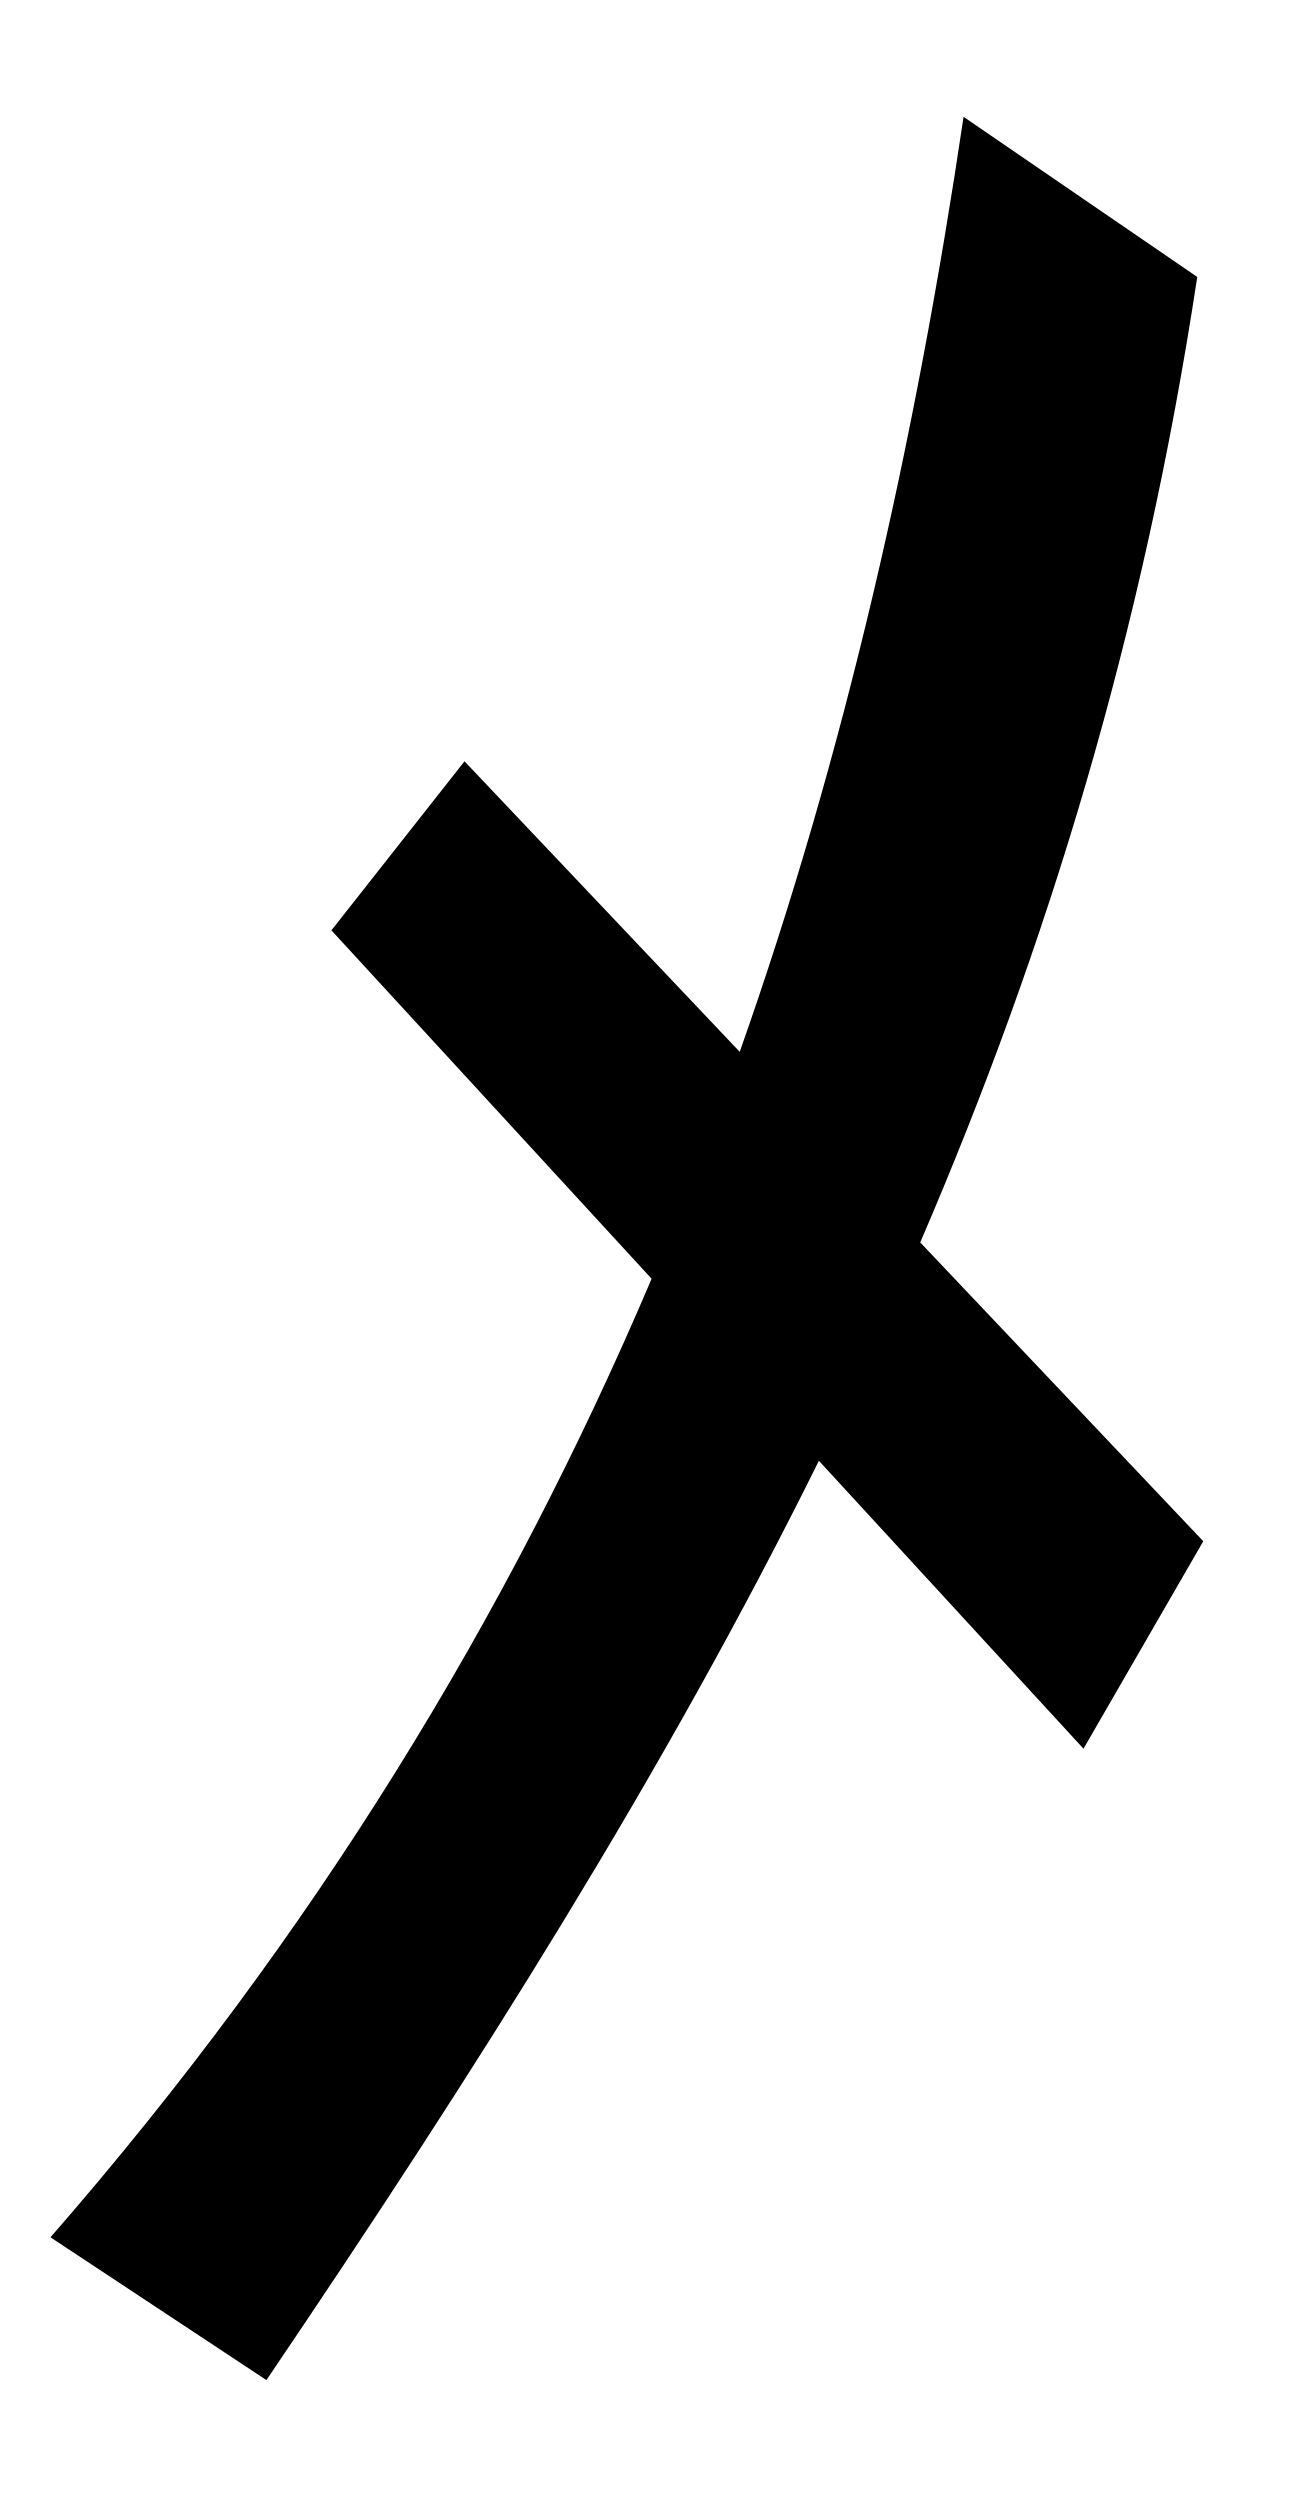
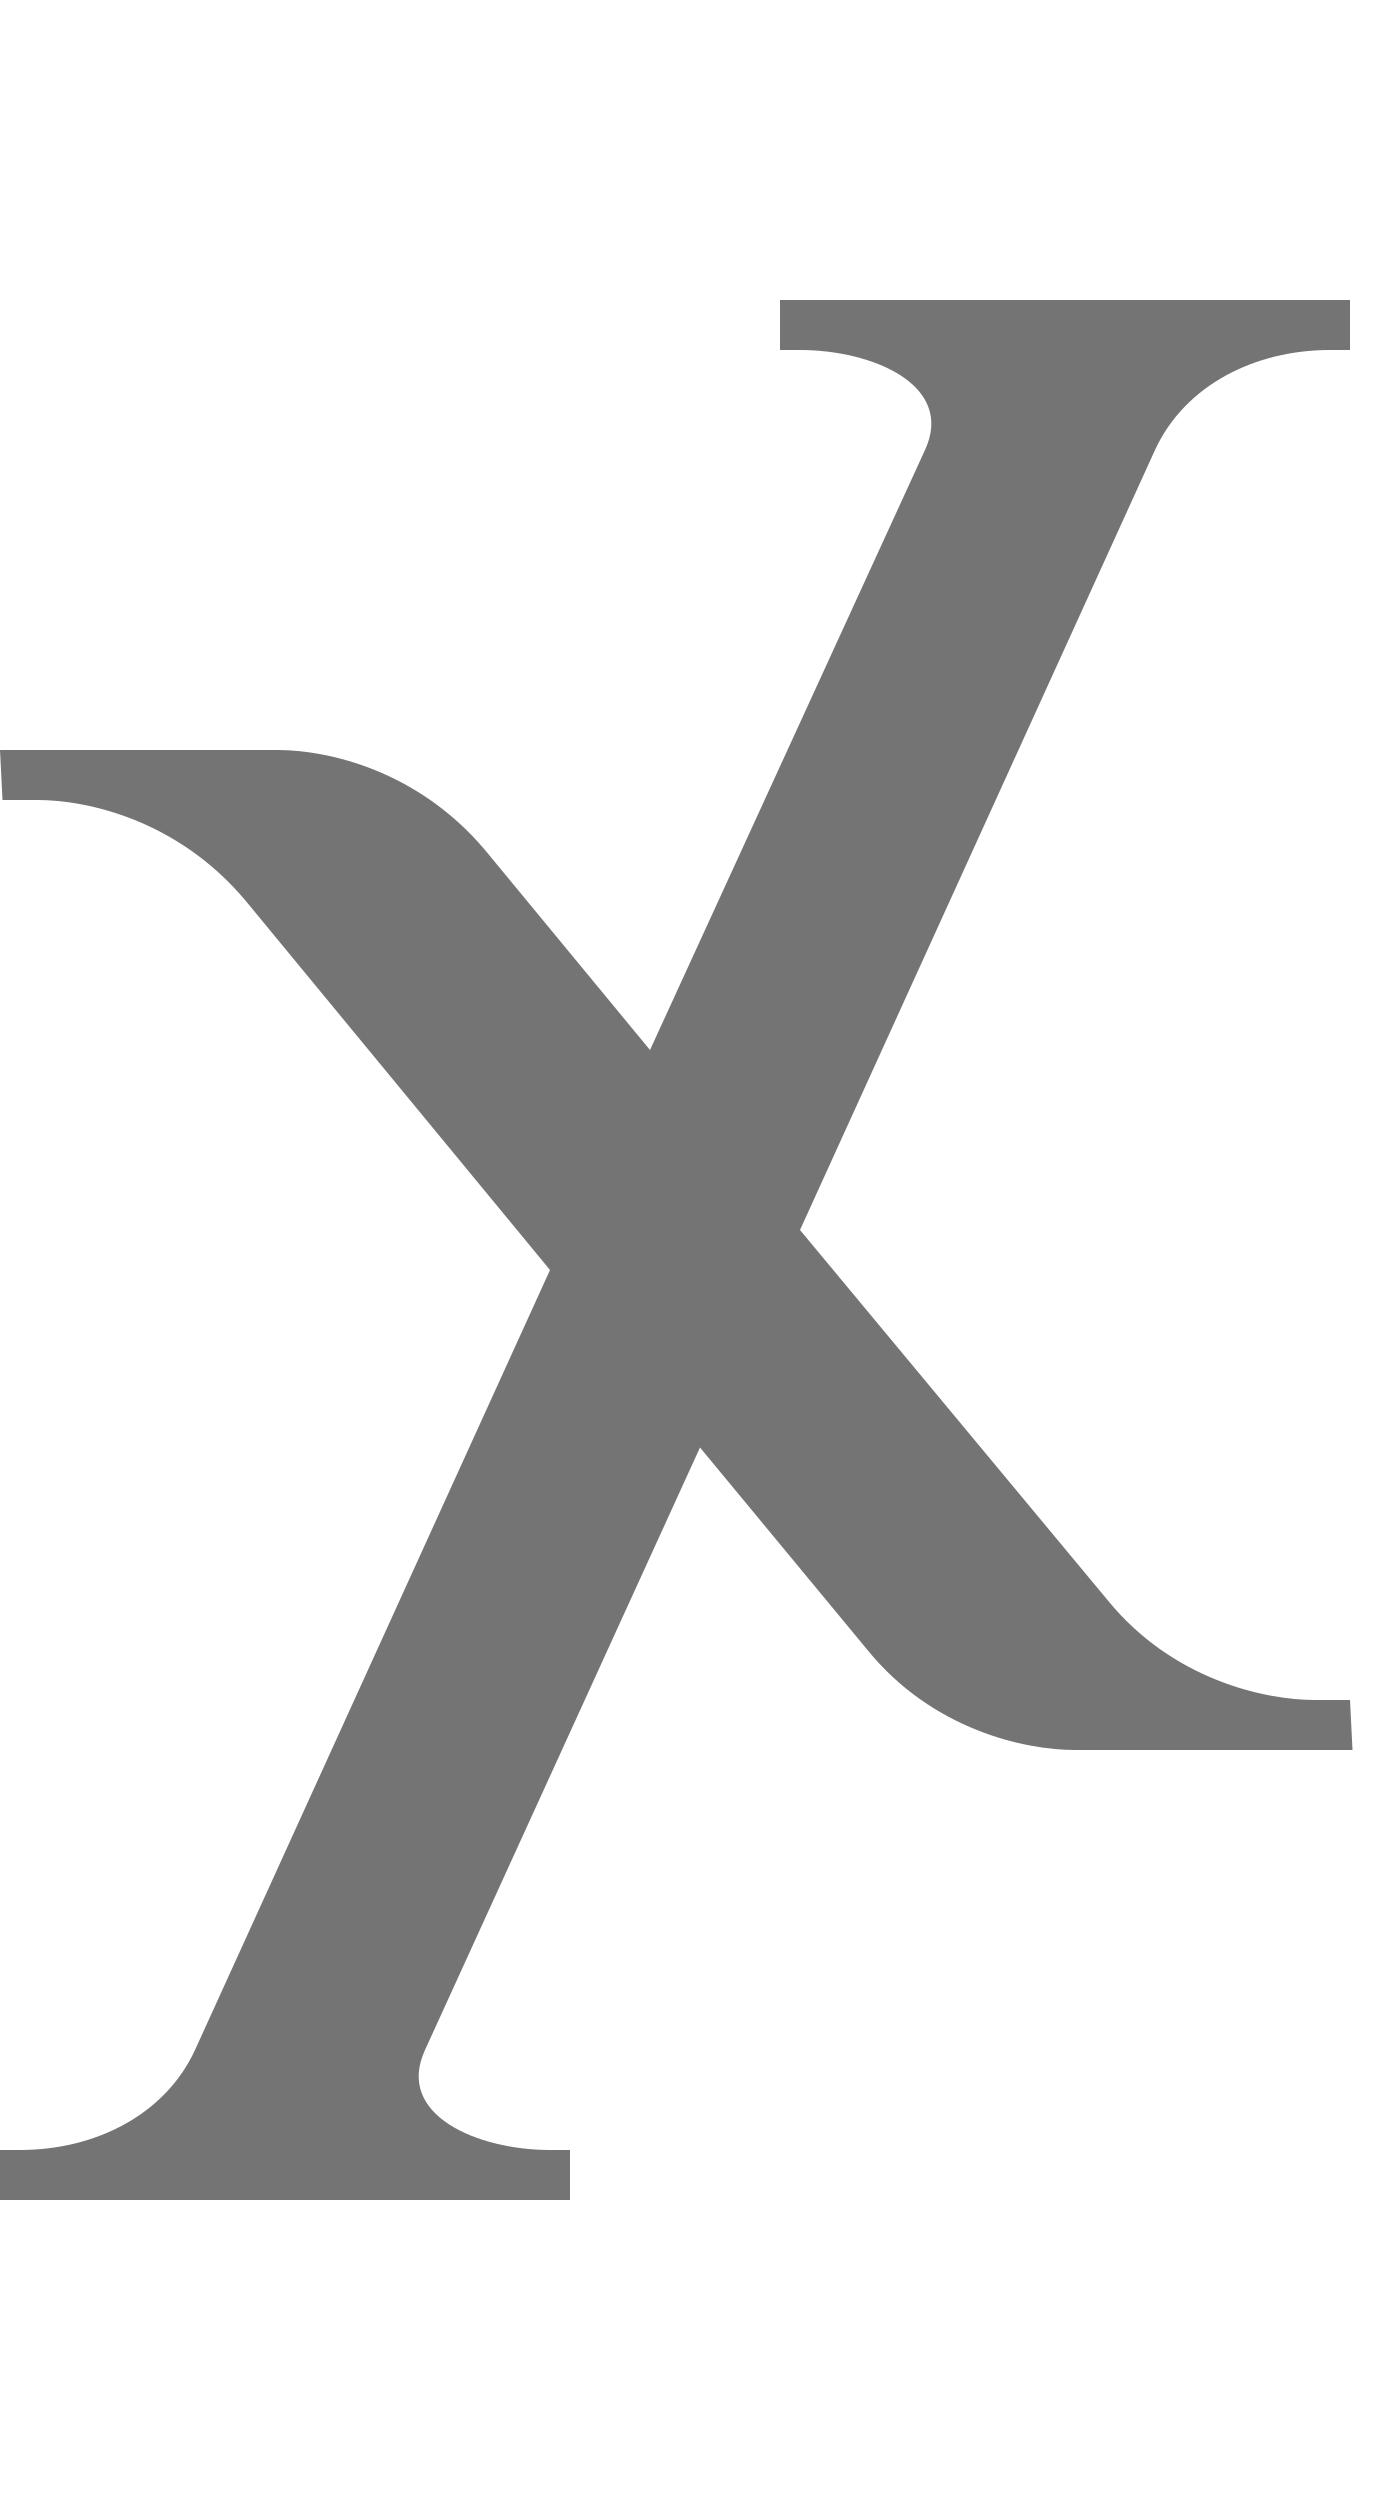
- <svg xmlns="http://www.w3.org/2000/svg" width="521.497" height="1000" viewBox="0 0 521.497 1000" version="1.1" id="svg5">
+ <svg xmlns="http://www.w3.org/2000/svg" width="560mm" height="1000mm" viewBox="0 0 560 1000" version="1.1" id="svg1" xml:space="preserve">
  <defs id="defs1" />
-   <path id="path2" style="fill:#000000;stroke:none;stroke-width:2.721;stroke-linecap:round;stroke-linejoin:round;paint-order:fill markers stroke" d="M 385.426 46.736 C 366.081 177.185 337.893 301.667 295.889 420.74 L 185.805 304.521 L 132.566 372.133 L 260.646 511.502 C 203.399 646.118 125.902 773.666 20.189 894.918 L 106.566 952.041 C 190.754 827.603 265.933 708.817 327.557 584.309 L 433.398 699.479 L 481.309 616.496 L 368.094 496.971 C 419.069 378.549 457.368 252.915 478.898 110.783 L 385.426 46.736 z " />
+   <path id="glyph_" style="fill:#747474;stroke-width:160;stroke-linecap:round;stroke-linejoin:round;paint-order:stroke markers fill" d="m 312,120 v 20 h 8 c 29,0 62,14 50,40 L 260,420 194,340 C 167,308 131,300 111,300 H 0 l 1,20 h 14 c 20,0 56,8 83,40 L 220,508 78,820 C 66,846 38,860 8,860 H 0 v 20 h 228 v -20 h -8 c -29,0 -62,-14 -50,-40 l 110,-241 67,81 c 26,32 63,40 83,40 h 111 l -1,-20 h -14 c -20,0 -57,-8 -83,-40 L 320,492 462,180 c 12,-26 40,-40 70,-40 h 8 v -20 z" />
</svg>
